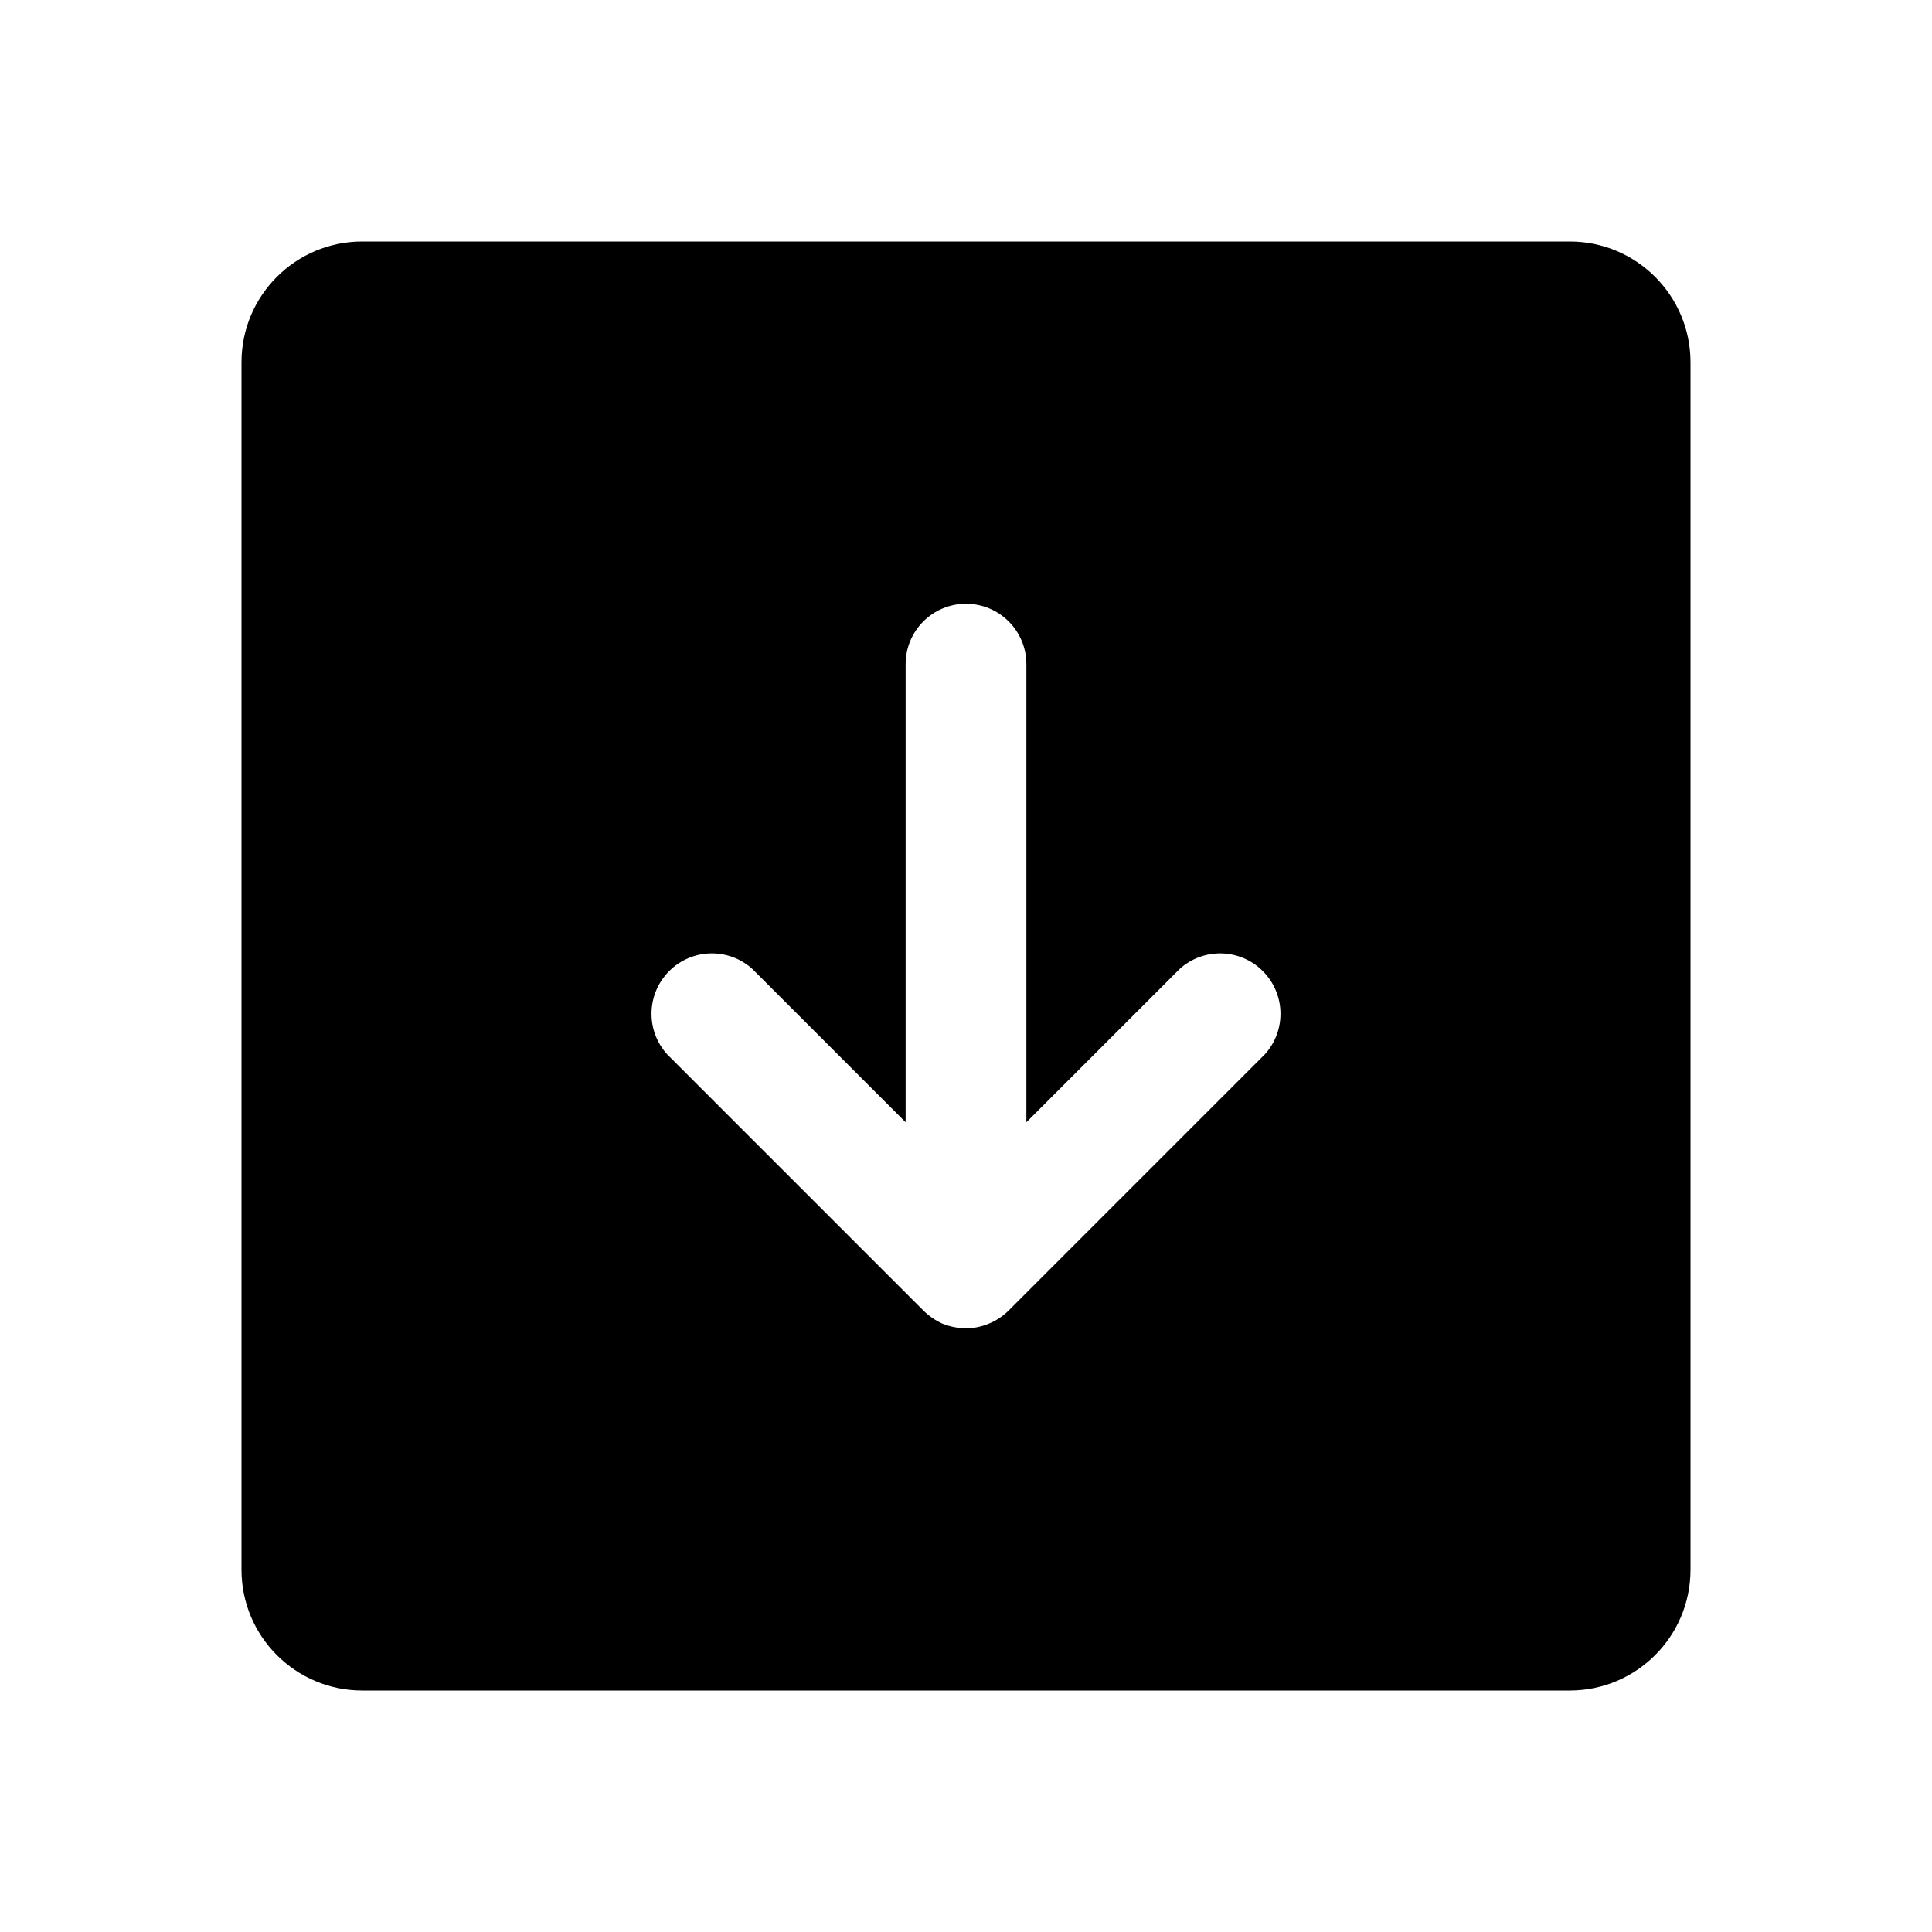
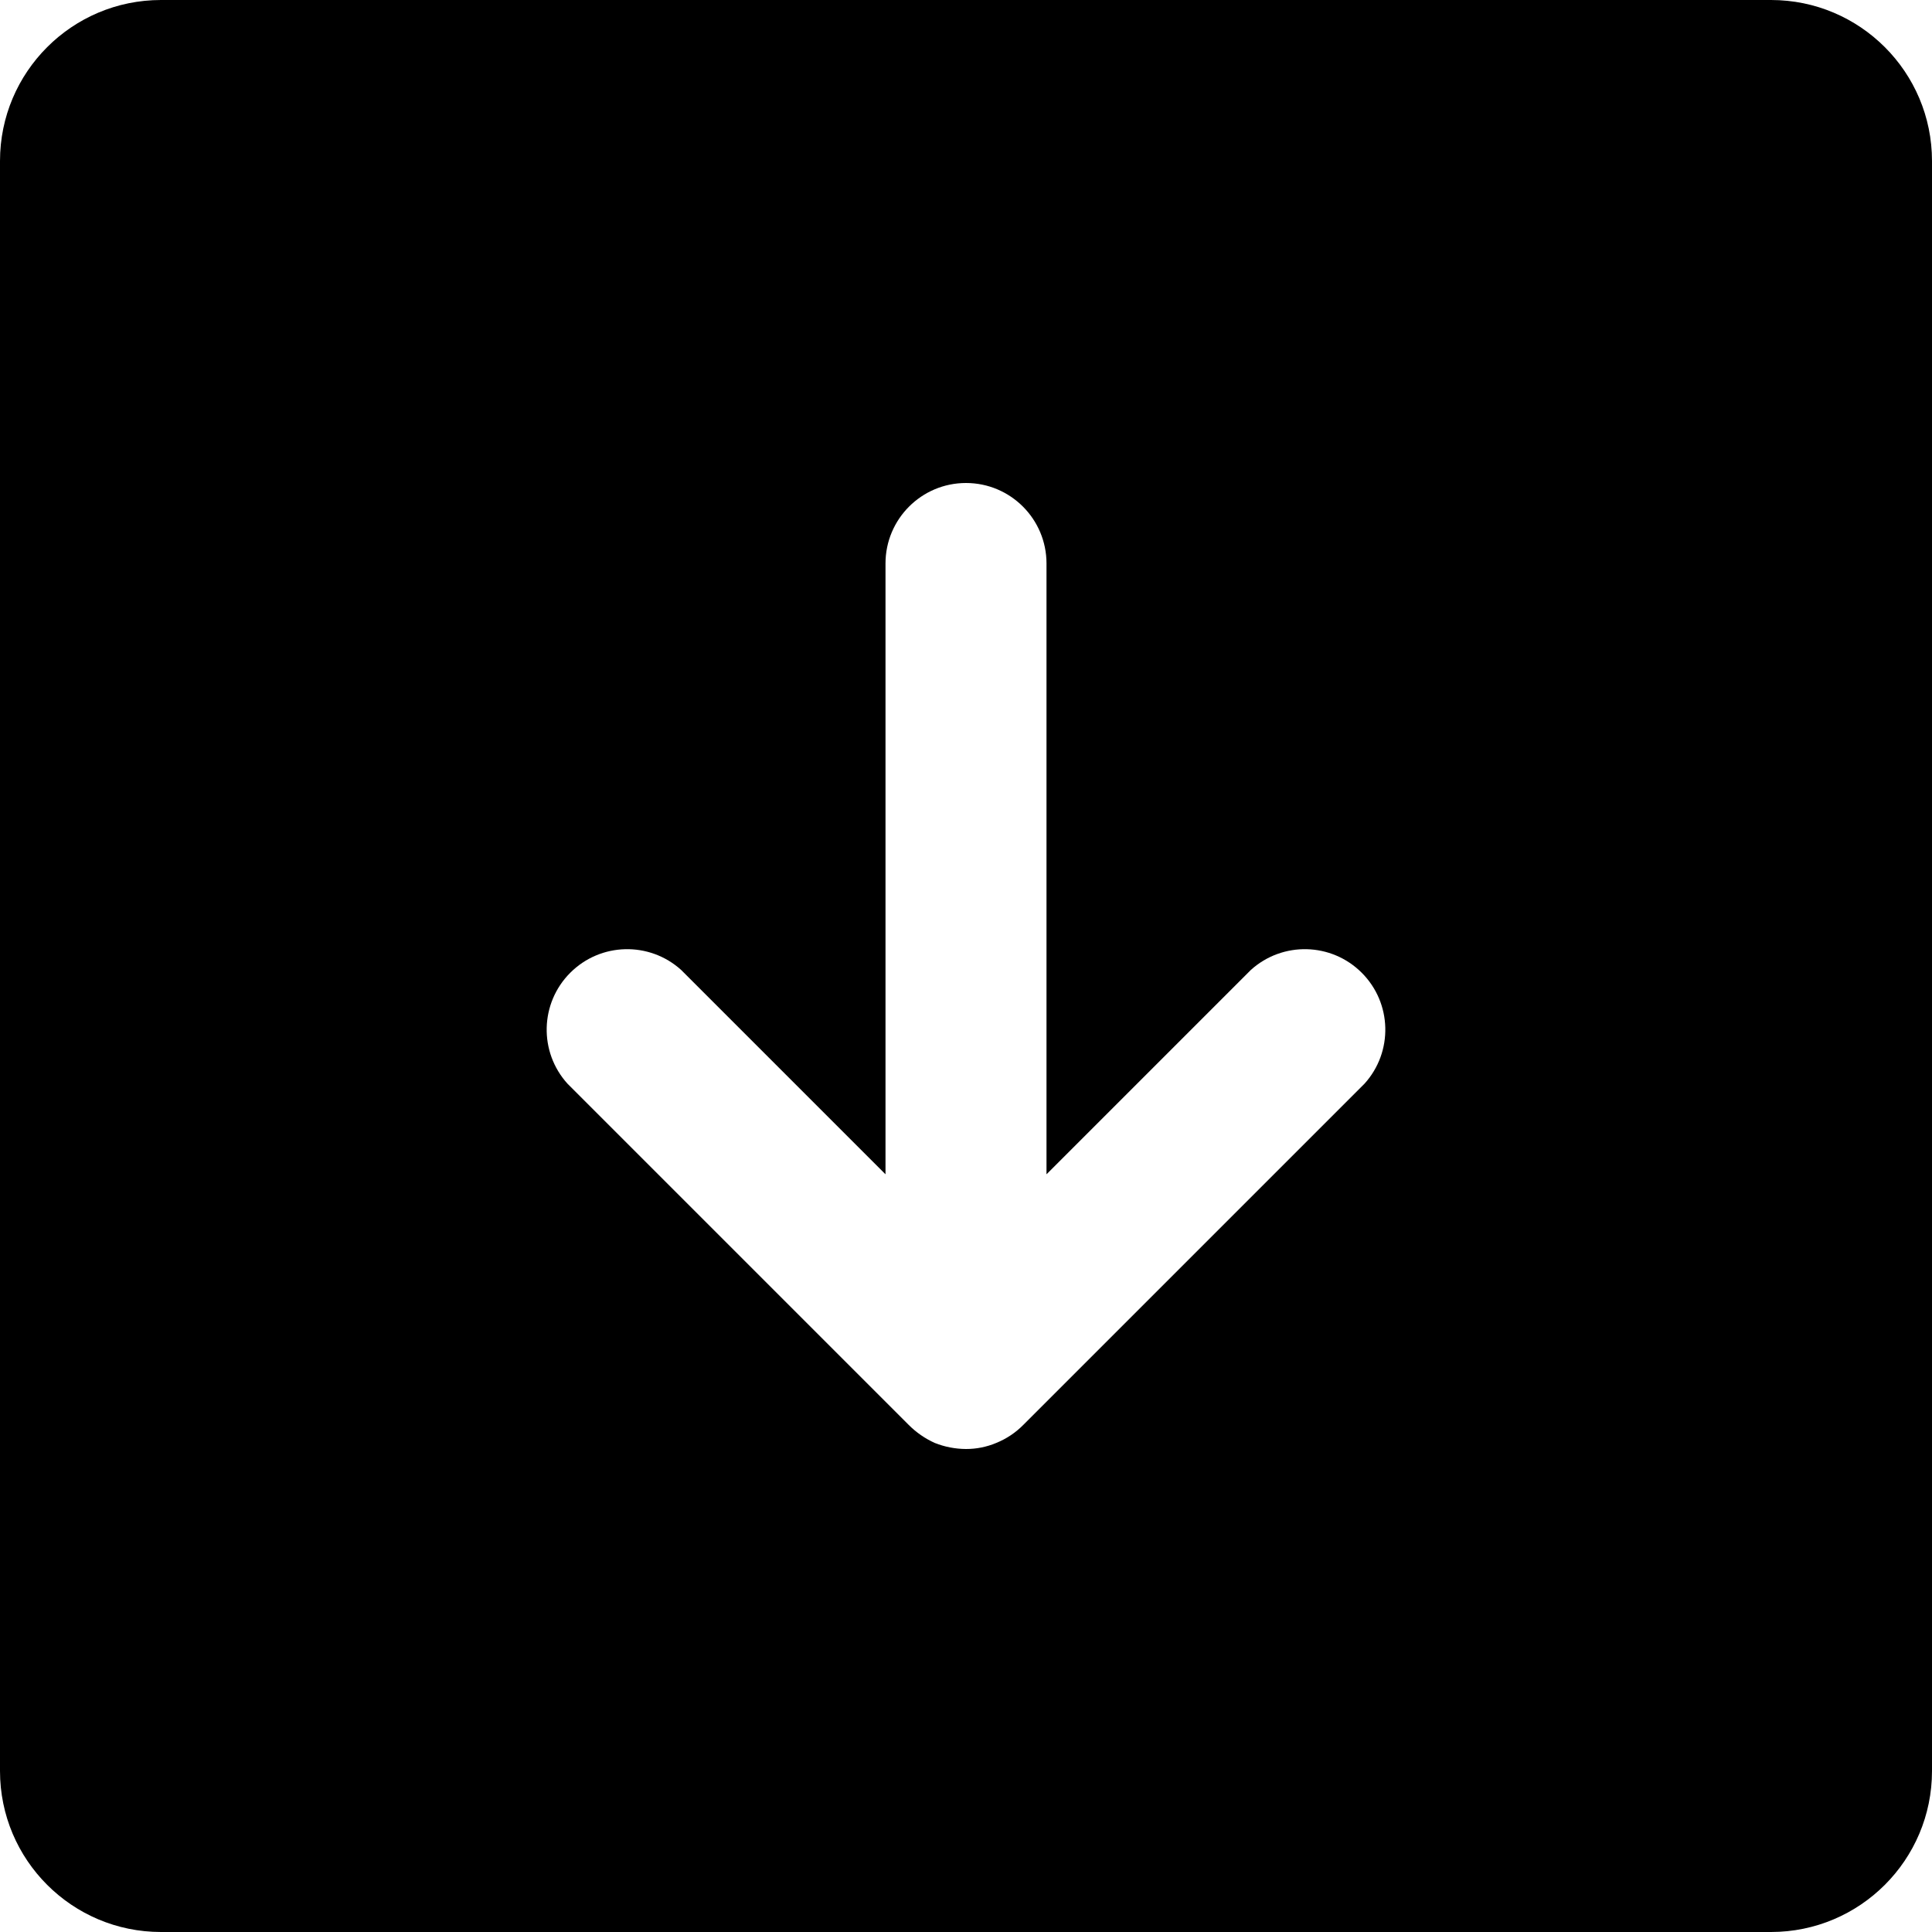
- <svg xmlns="http://www.w3.org/2000/svg" viewBox="0 0 256 256">
+ <svg xmlns="http://www.w3.org/2000/svg" viewBox="32 32 192 192">
  <rect width="256" height="256" fill="none" />
  <path d="M208,32H48A16,16,0,0,0,32,48V208a16,16,0,0,0,16,16H208a16,16,0,0,0,16-16V48A16,16,0,0,0,208,32ZM167.6,139.7l-33.9,33.9a8,8,0,0,1-2.7,1.8,7.7,7.7,0,0,1-3,.6,8.5,8.5,0,0,1-3.1-.6,8.7,8.7,0,0,1-2.6-1.8L88.4,139.7a8,8,0,0,1,11.3-11.3L120,148.7V88a8,8,0,0,1,16,0v60.7l20.3-20.3a8,8,0,0,1,11.3,11.3Z" />
</svg>
